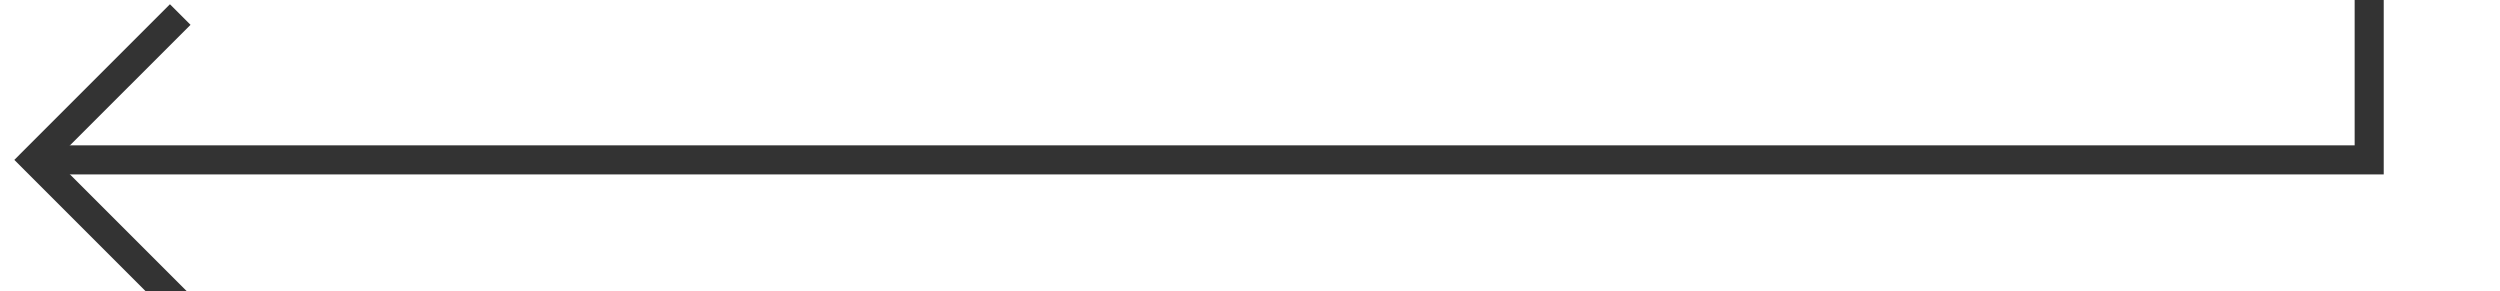
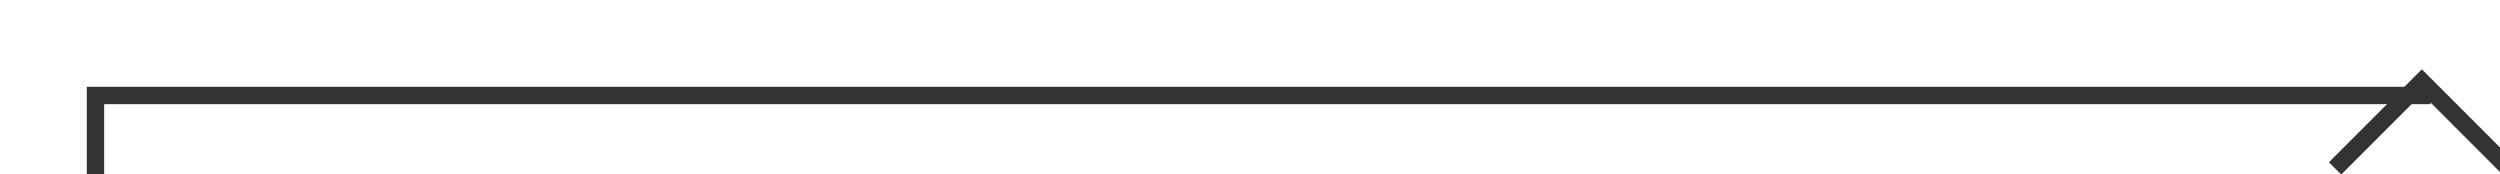
- <svg xmlns="http://www.w3.org/2000/svg" version="1.1" width="86px" height="10px" preserveAspectRatio="xMinYMid meet" viewBox="385 827  86 8">
-   <path d="M 385 196.5  L 466.5 196.5  L 466.5 831.5  L 386.5 831.5  " stroke-width="1" stroke="#333333" fill="none" />
-   <path d="M 391.554 836.146  L 386.907 831.5  L 391.554 826.854  L 390.846 826.146  L 385.846 831.146  L 385.493 831.5  L 385.846 831.854  L 390.846 836.854  L 391.554 836.146  Z " fill-rule="nonzero" fill="#333333" stroke="none" />
+ <svg xmlns="http://www.w3.org/2000/svg" version="1.1" width="144px" height="10px" preserveAspectRatio="xMinYMid meet" viewBox="612 547  144 8">
+   <path d="M 388 1075.5  L 617.5 1075.5  L 617.5 551.5  L 751.5 551.5  L 751.5 551  " stroke-width="1" stroke="#333333" fill="none" />
+   <path d="M 746.854 556.054  L 751.5 551.407  L 756.146 556.054  L 756.854 555.346  L 751.854 550.346  L 751.5 549.993  L 751.146 550.346  L 746.146 555.346  L 746.854 556.054  Z " fill-rule="nonzero" fill="#333333" stroke="none" />
</svg>
